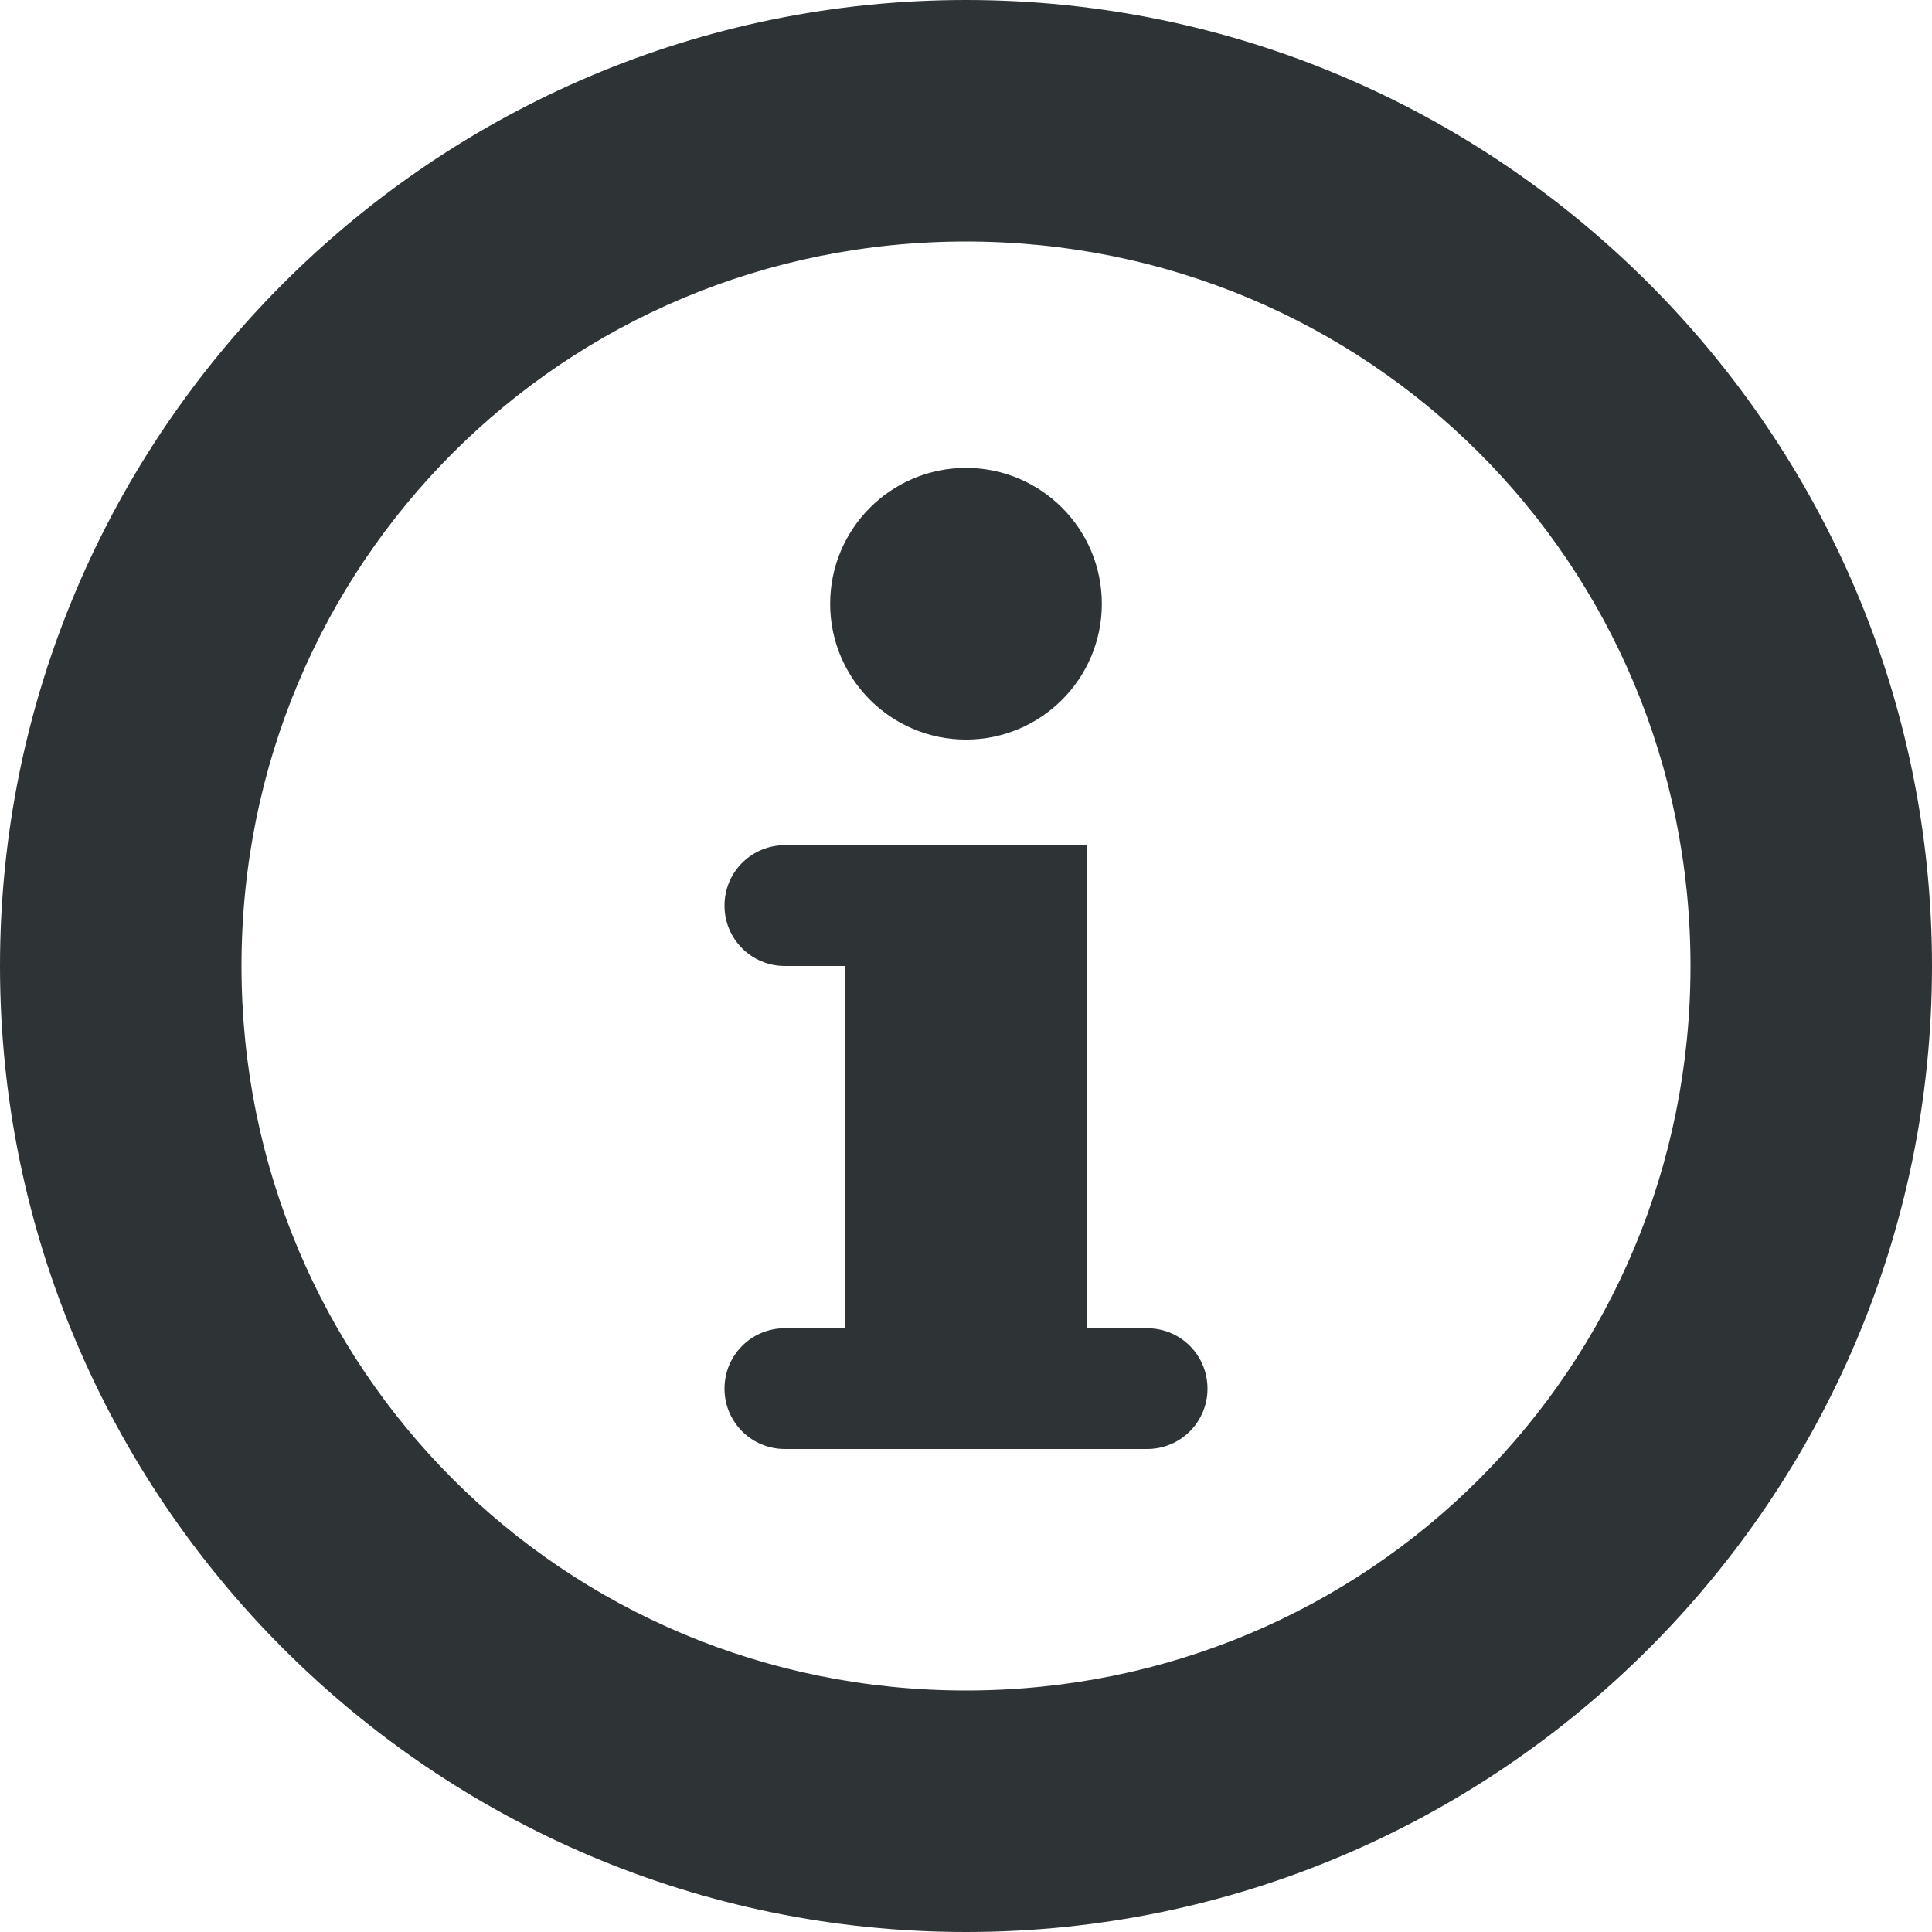
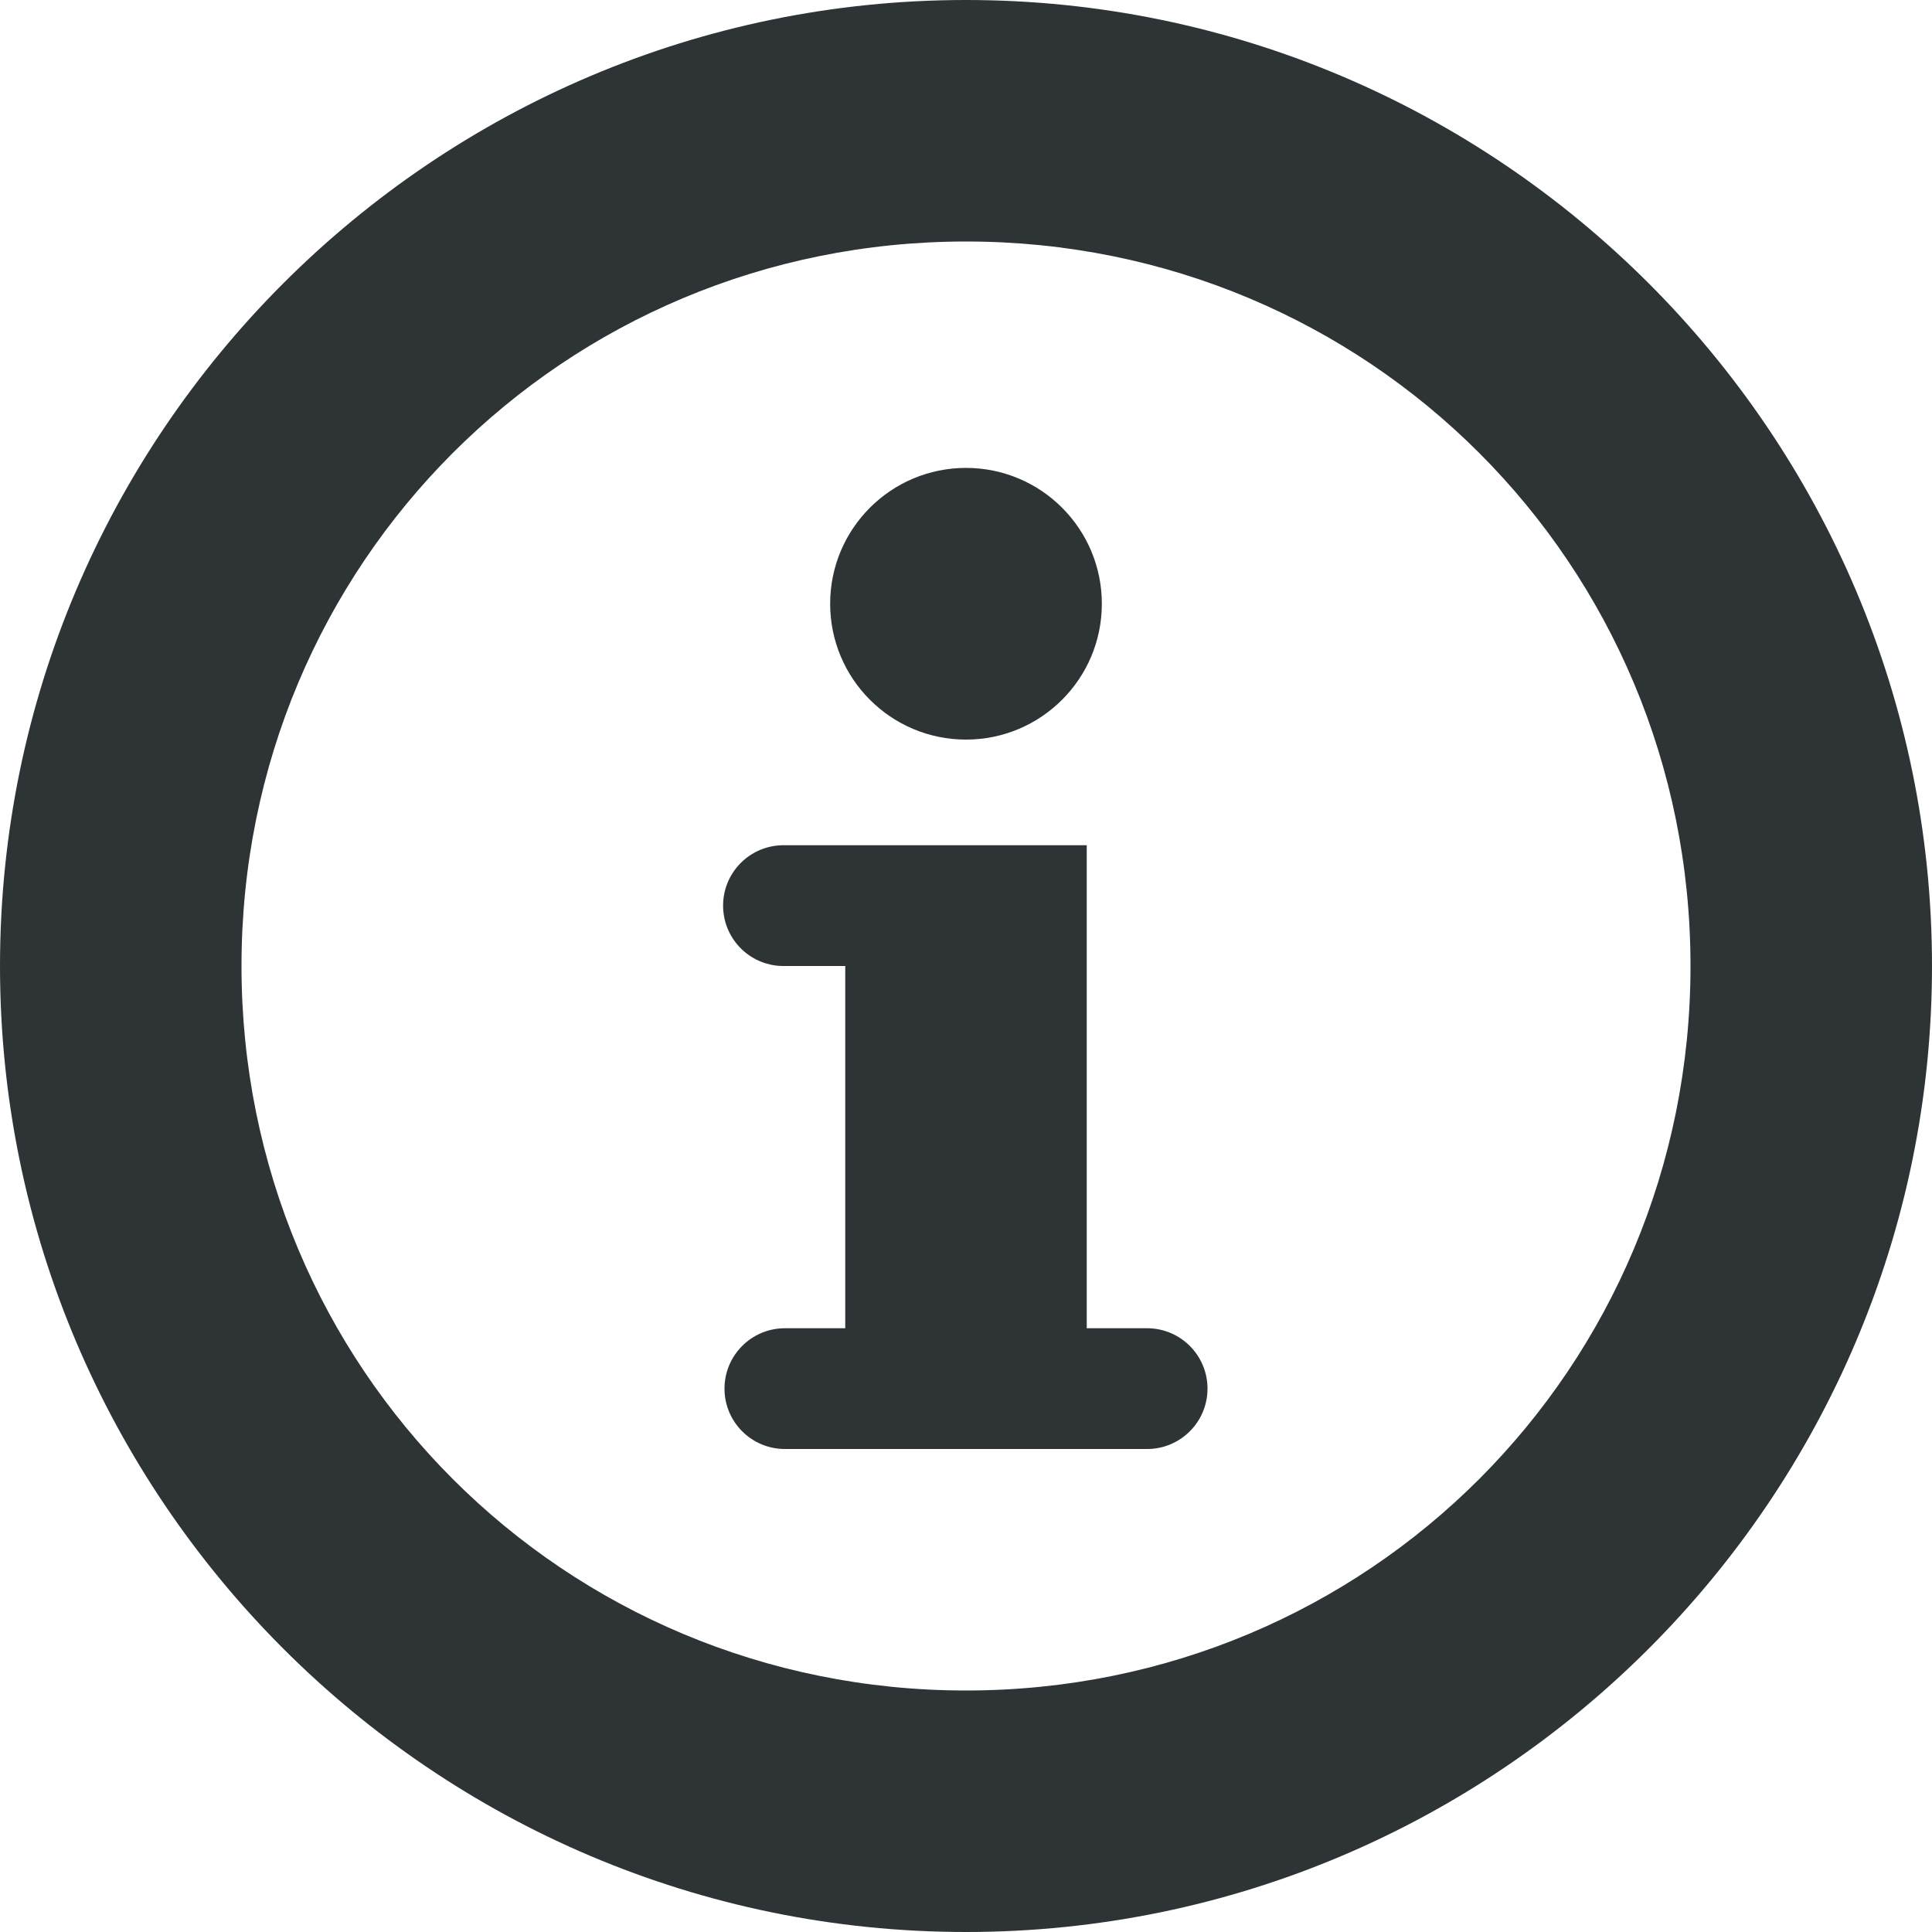
- <svg xmlns="http://www.w3.org/2000/svg" height="16px" viewBox="0 0 16 16" width="16px">
-   <path d="m 8 0 c -4.41 0 -8 3.59 -8 8 s 3.59 8 8 8 s 8 -3.59 8 -8 s -3.59 -8 -8 -8 z m 0 2 c 3.332 0 6 2.668 6 6 s -2.668 6 -6 6 s -6 -2.668 -6 -6 s 2.668 -6 6 -6 z m 0 1.875 c -0.621 0 -1.125 0.504 -1.125 1.125 s 0.504 1.125 1.125 1.125 s 1.125 -0.504 1.125 -1.125 s -0.504 -1.125 -1.125 -1.125 z m -1.523 3.125 c -0.266 0.012 -0.477 0.23 -0.477 0.5 c 0 0.277 0.223 0.5 0.5 0.5 h 0.5 v 3 h -0.5 c -0.277 0 -0.5 0.223 -0.5 0.5 s 0.223 0.5 0.5 0.5 h 3 c 0.277 0 0.5 -0.223 0.5 -0.5 s -0.223 -0.5 -0.5 -0.5 h -0.5 v -4 h -2.5 c -0.008 0 -0.016 0 -0.023 0 z m 0 0" fill="#2e3436" />
+ <svg xmlns="http://www.w3.org/2000/svg" width="16" height="16">
+   <path fill="#2e3436" d="M8 0C3.59 0 0 3.59 0 8s3.59 8 8 8 8-3.59 8-8-3.59-8-8-8zm0 2c3.332 0 6 2.668 6 6s-2.668 6-6 6-6-2.668-6-6 2.668-6 6-6zm0 1.875a1.125 1.125 0 1 0 0 2.25 1.125 1.125 0 0 0 0-2.25zM6.477 7A.5.5 0 0 0 6.5 8H7v3h-.5a.499.499 0 1 0 0 1h3a.499.499 0 1 0 0-1H9V7H6.477zm0 0" />
</svg>
